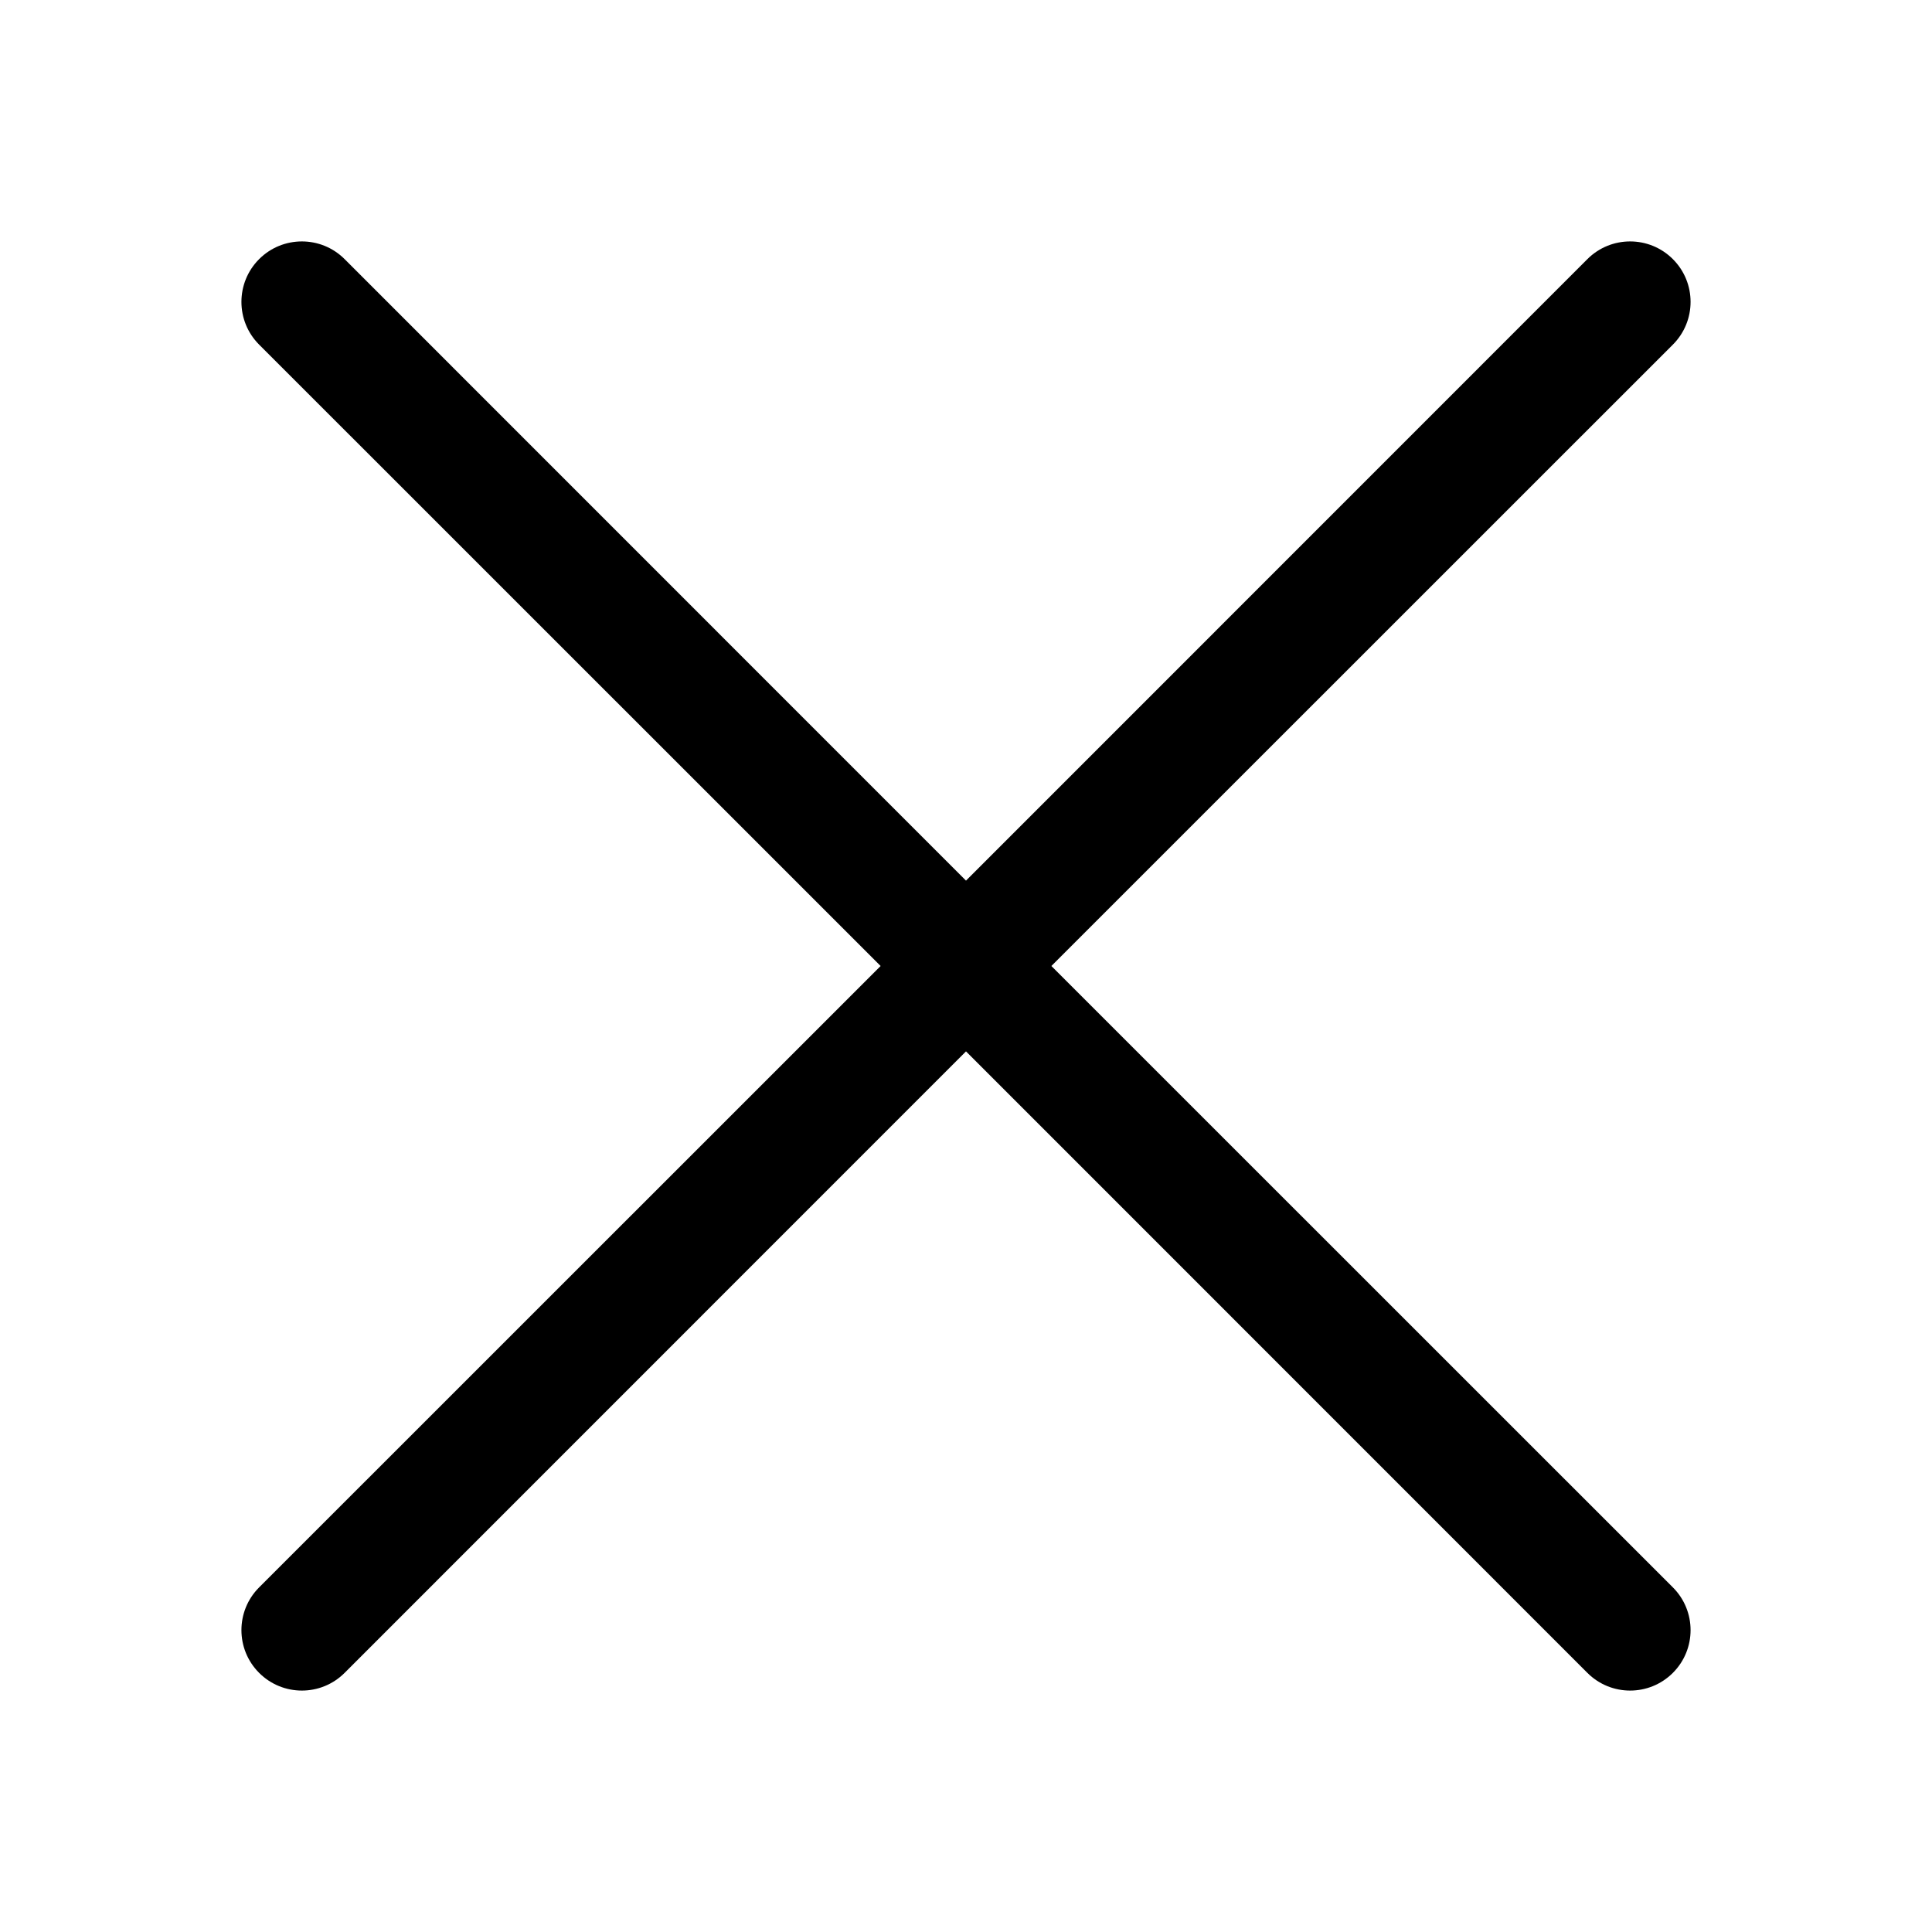
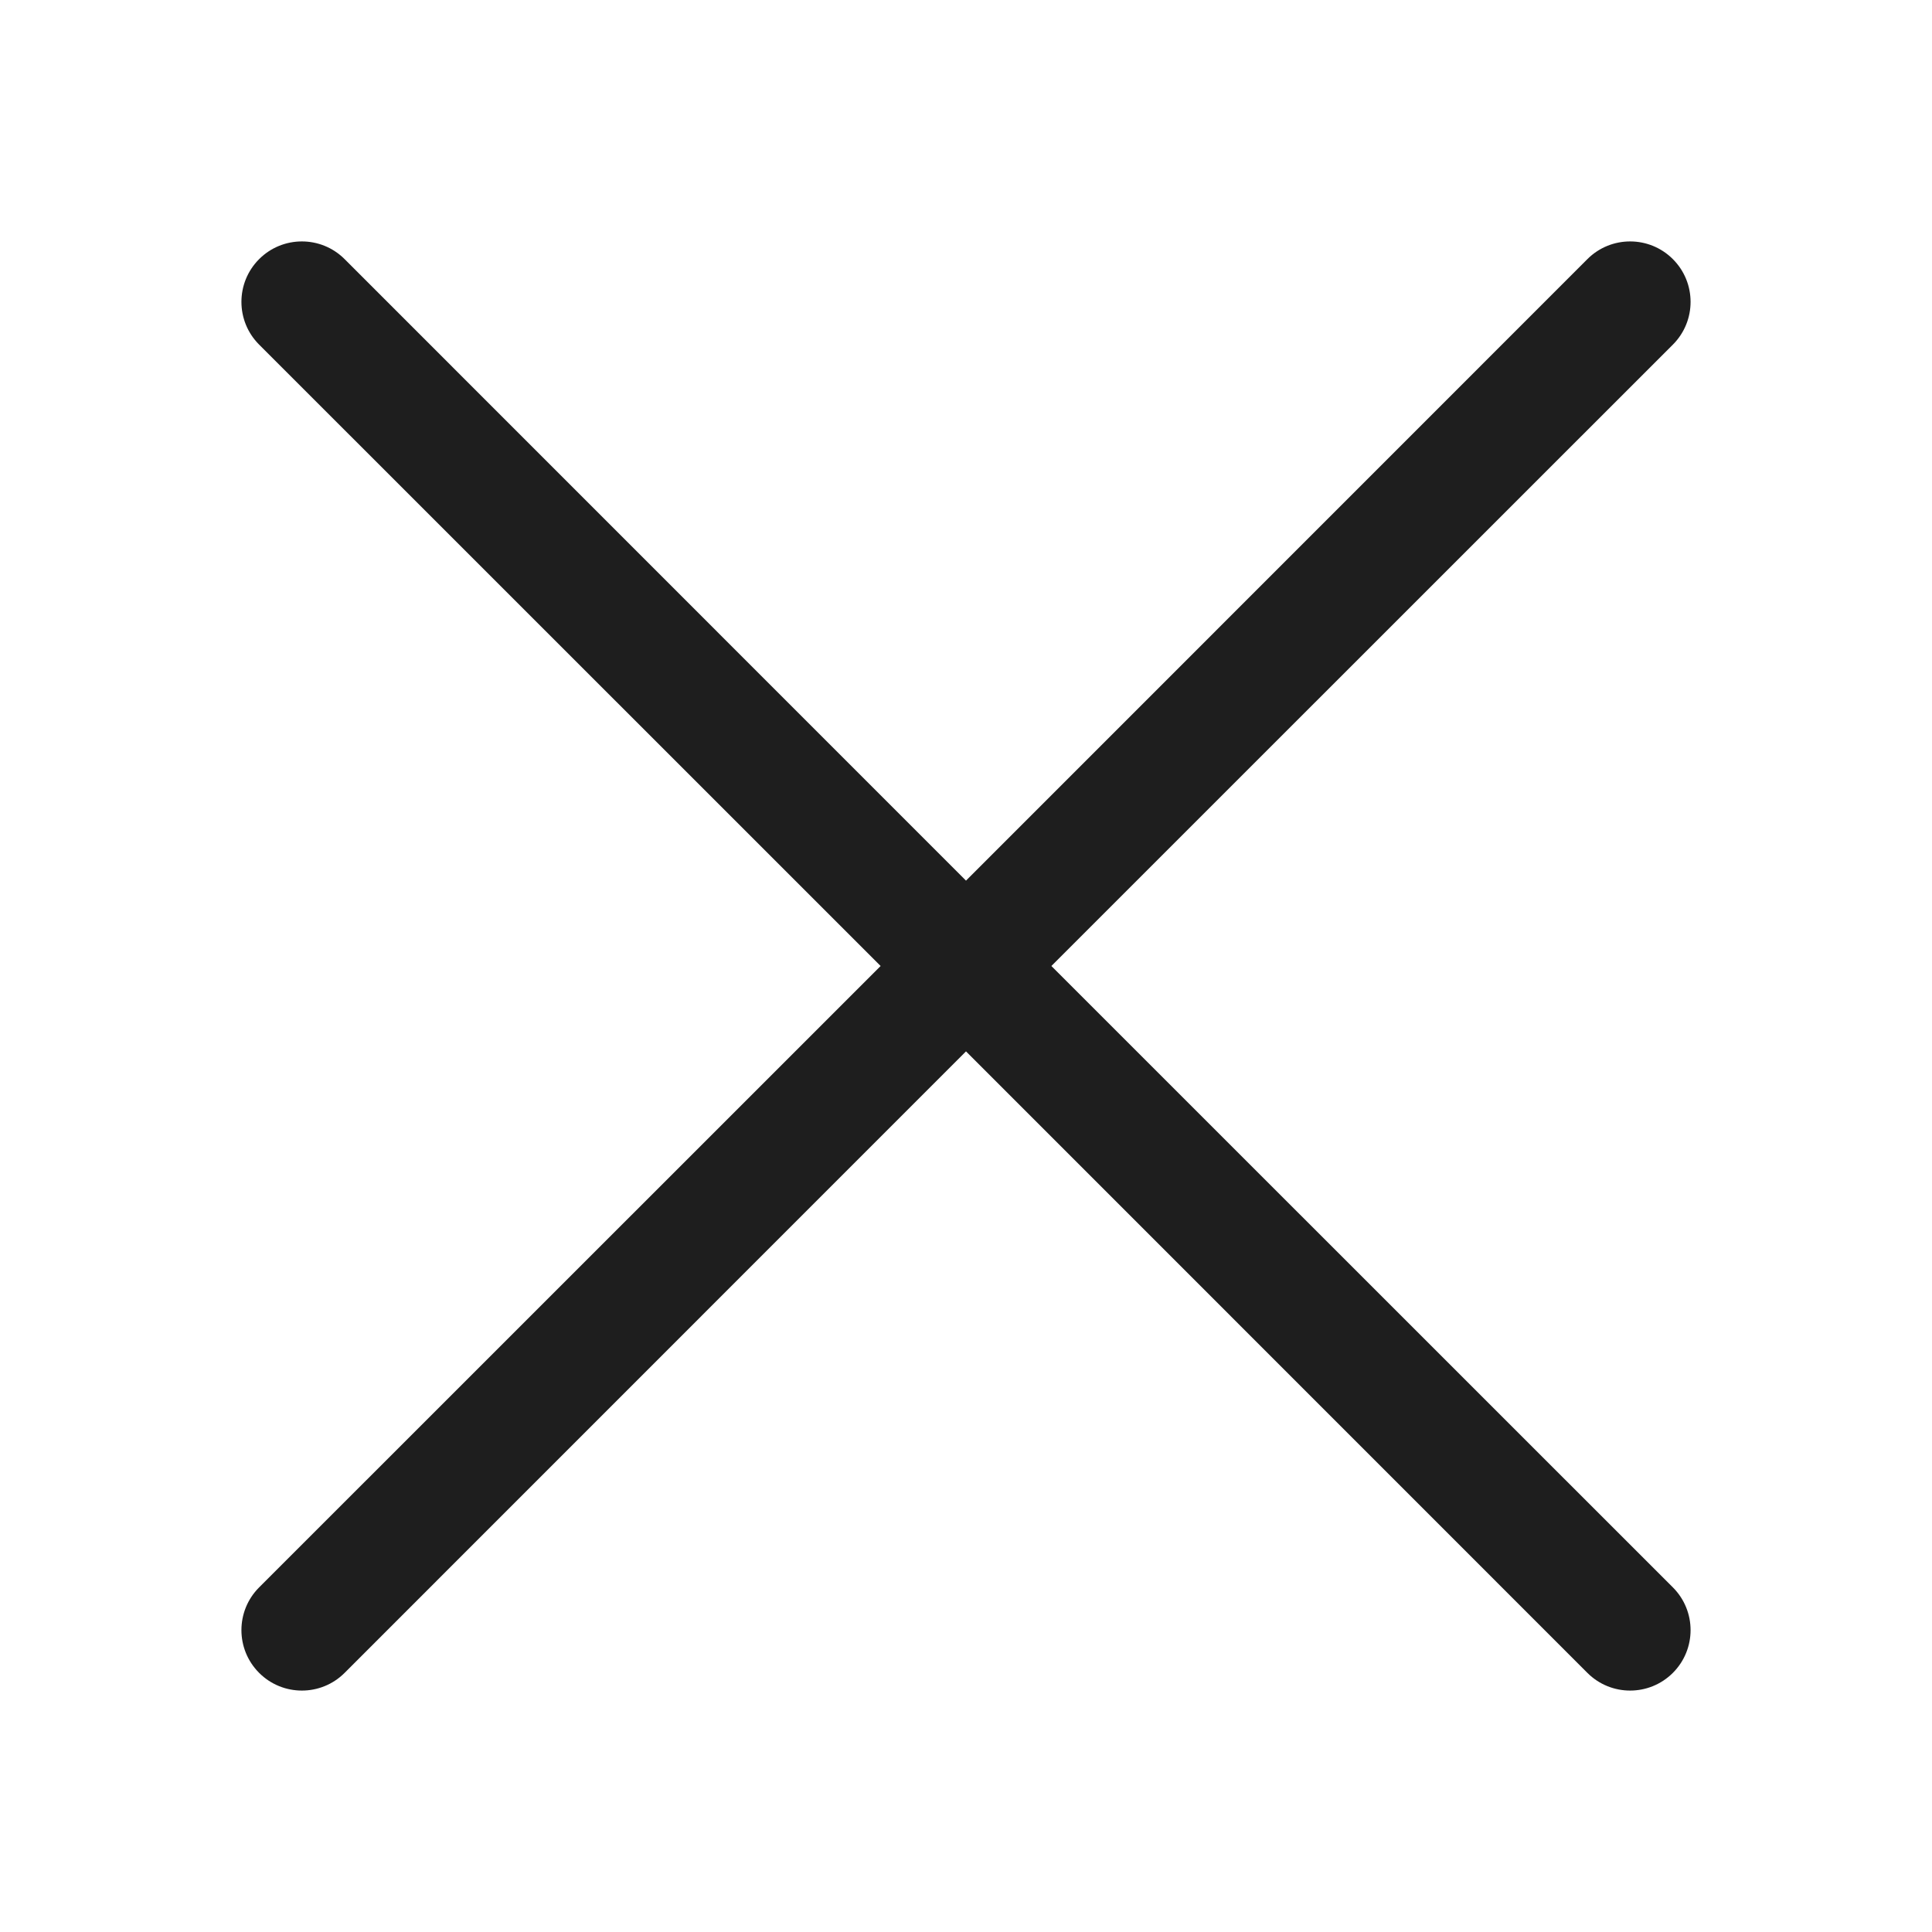
- <svg xmlns="http://www.w3.org/2000/svg" width="16" height="16" fill="currentColor" class="bi bi-x-lg" viewBox="0 0 16 16">
+ <svg xmlns="http://www.w3.org/2000/svg" width="16" height="16" fill="#1e1e1e" class="bi bi-x-lg" viewBox="0 0 16 16">
  <path d="M2.146 2.854a.5.5 0 1 1 .708-.708L8 7.293l5.146-5.147a.5.5 0 0 1 .708.708L8.707 8l5.147 5.146a.5.5 0 0 1-.708.708L8 8.707l-5.146 5.147a.5.5 0 0 1-.708-.708L7.293 8z" />
</svg>
